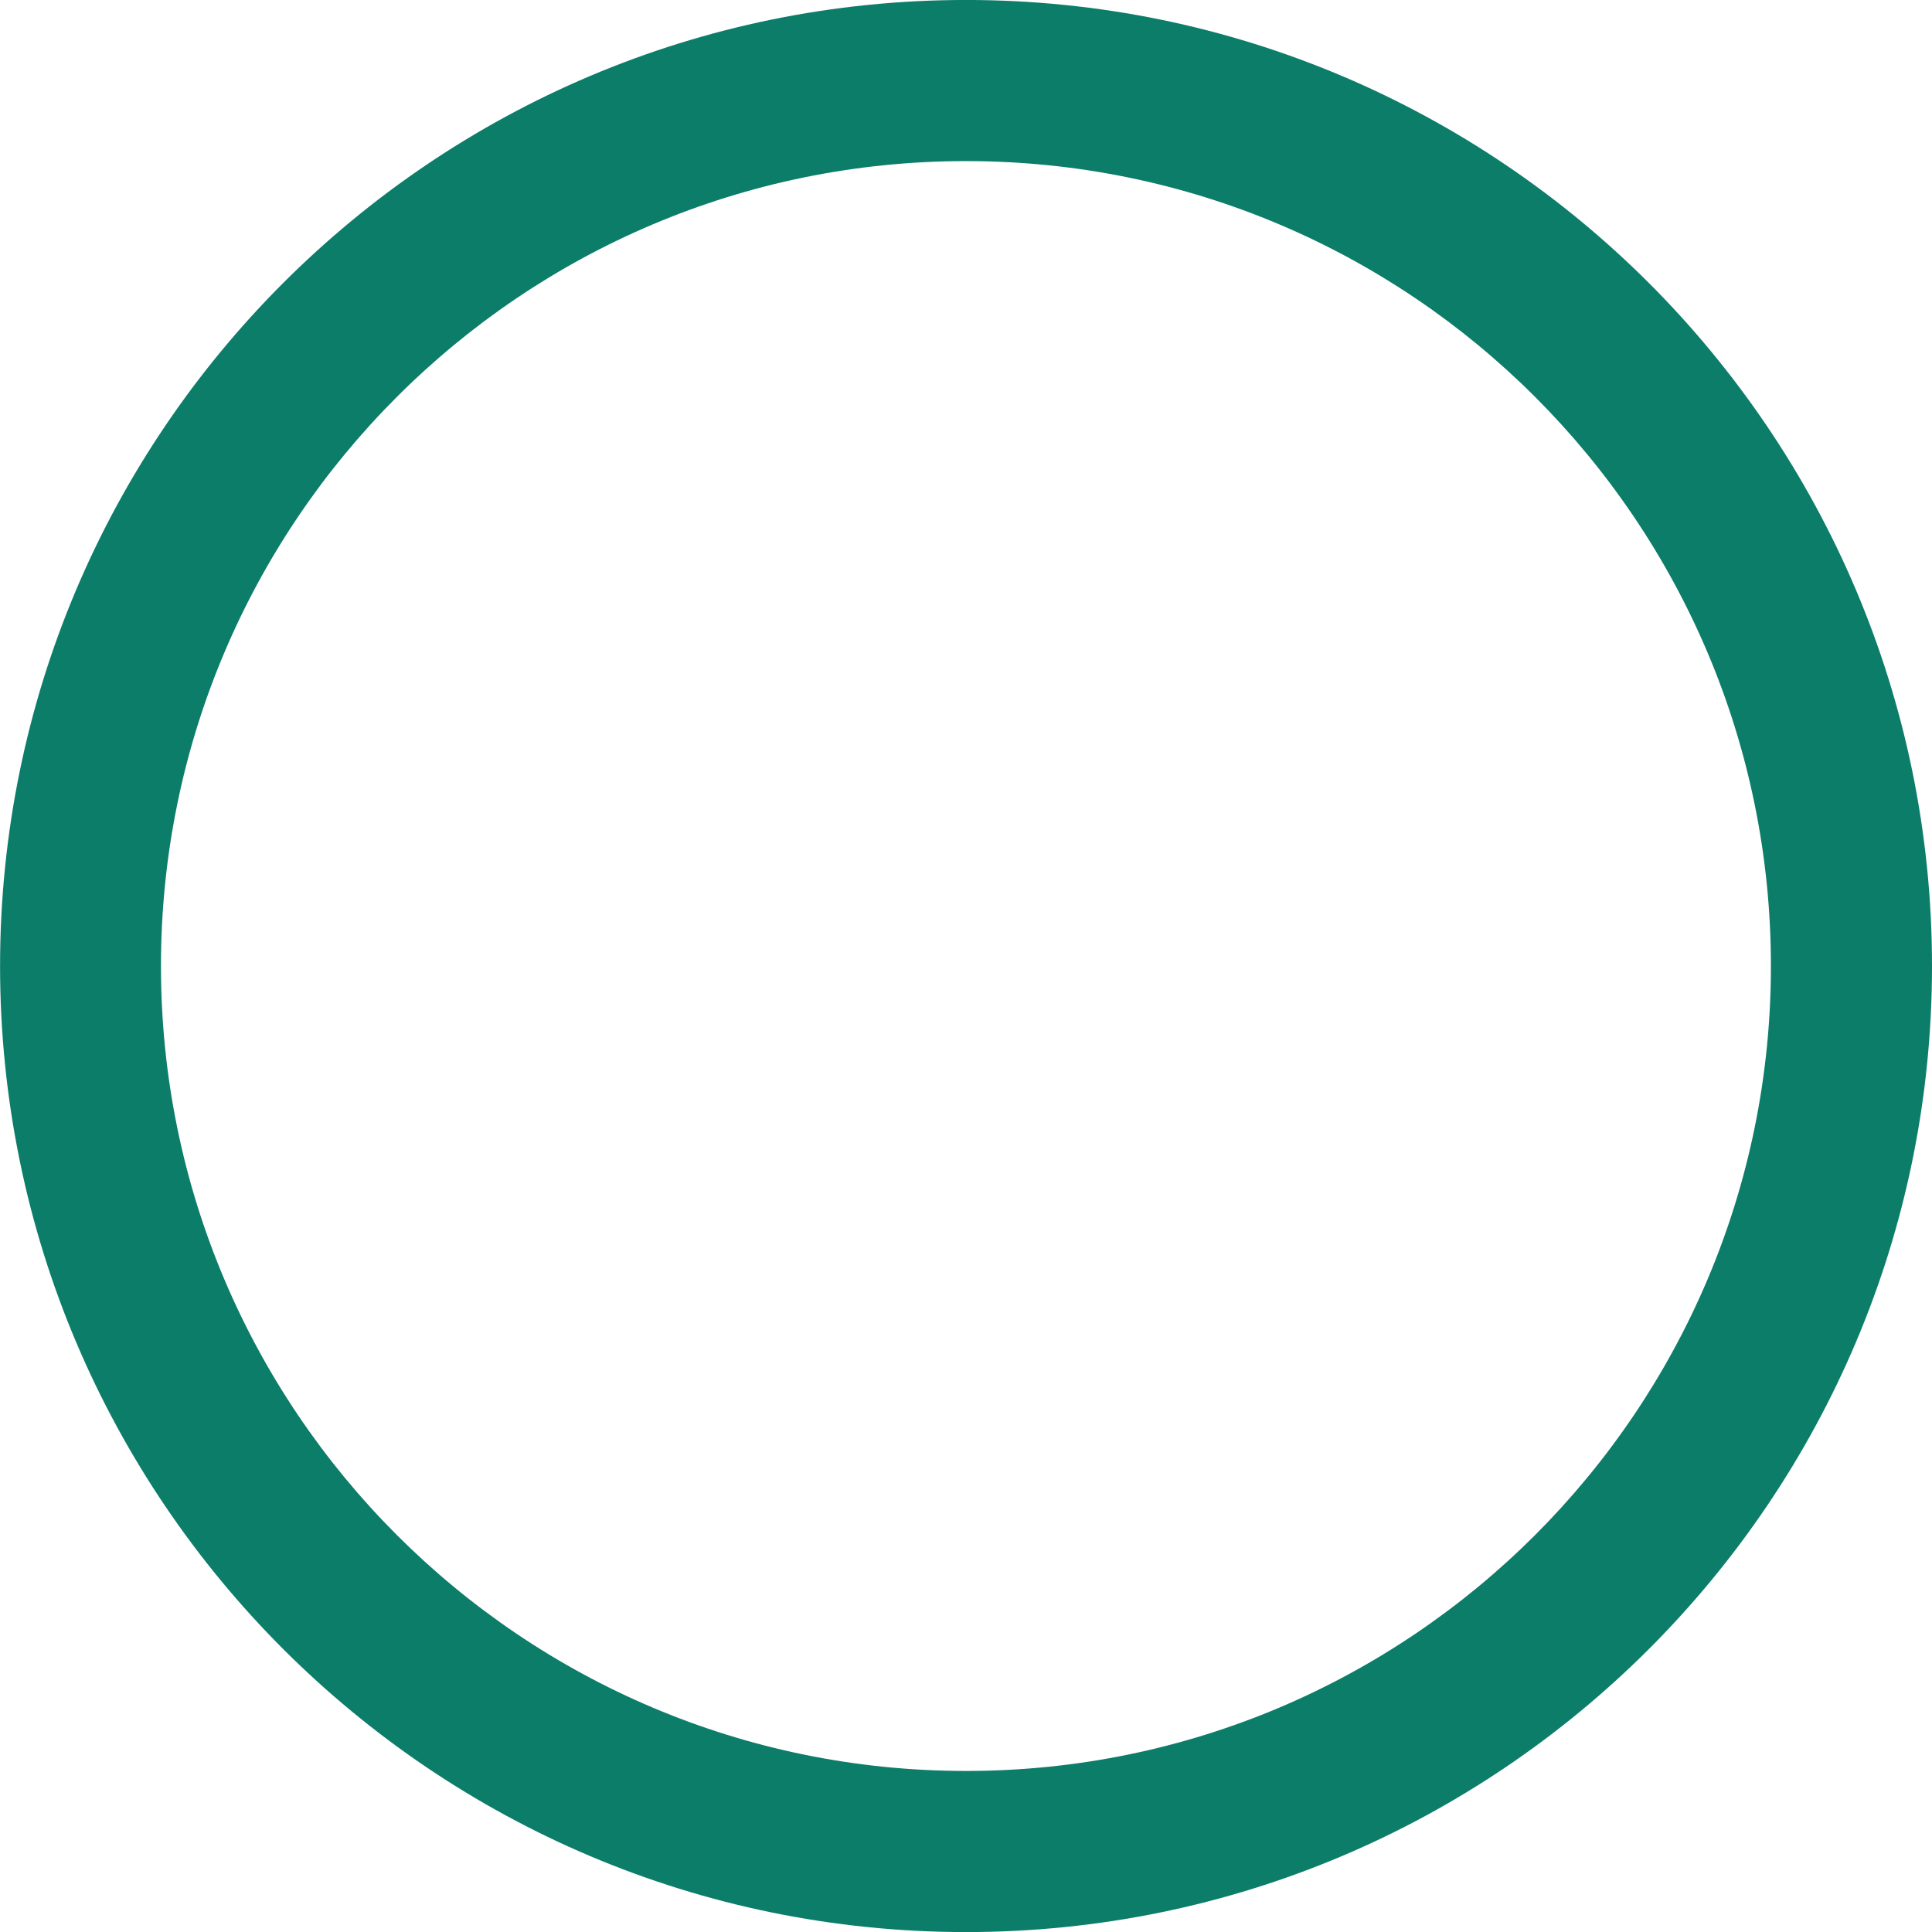
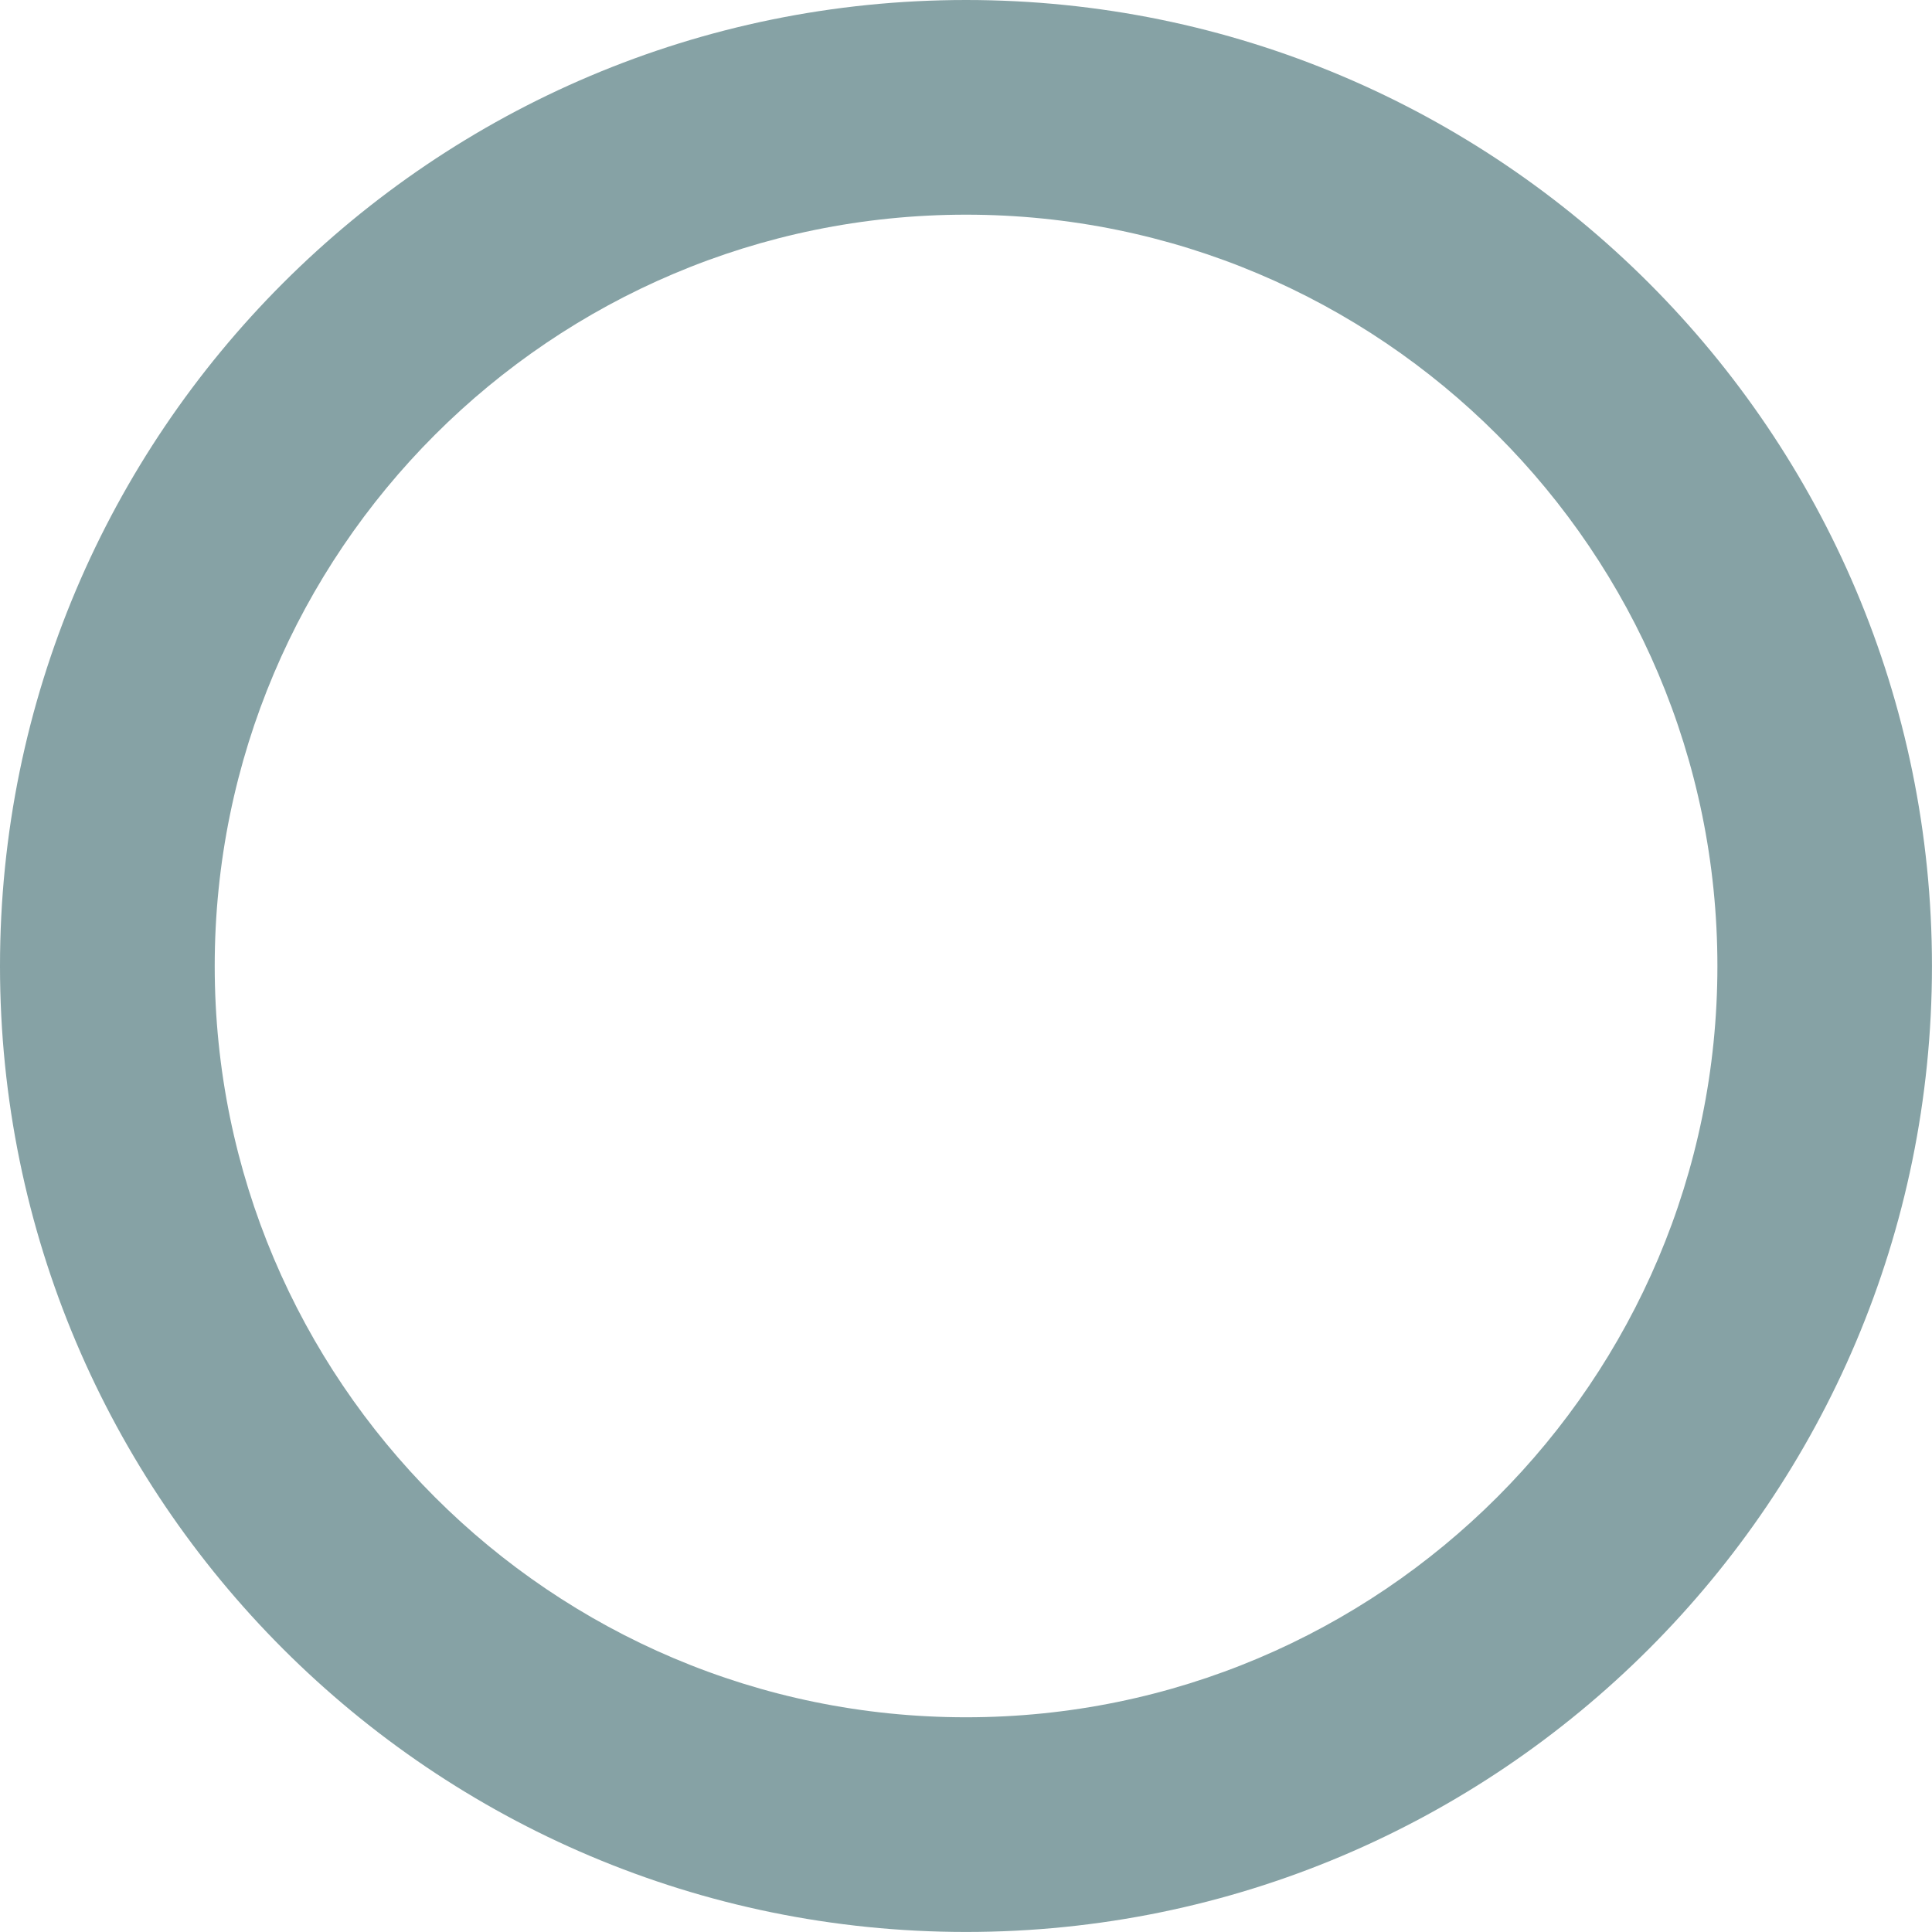
<svg xmlns="http://www.w3.org/2000/svg" width="100%" height="100%" viewBox="0 0 20 20" version="1.1" xml:space="preserve" style="fill-rule:evenodd;clip-rule:evenodd;stroke-linejoin:round;stroke-miterlimit:2;">
-   <g transform="matrix(1.98525,0,0,2.34589,-17.2075,-9.27127)">
-     <path d="M13.705,3.952C16.485,3.952 18.742,5.862 18.742,8.215C18.742,10.568 16.485,12.478 13.705,12.478C10.925,12.478 8.668,10.568 8.668,8.215C8.668,5.862 10.925,3.952 13.705,3.952ZM13.705,4.663C11.388,4.663 9.507,6.254 9.507,8.215C9.507,10.175 11.388,11.767 13.705,11.767C16.022,11.767 17.902,10.175 17.902,8.215C17.902,6.254 16.022,4.663 13.705,4.663Z" style="fill:rgb(12,125,105);" />
+   <g transform="matrix(1.58992,0,0,1.48751,0,0)">
+     <path d="M6.29,0C9.761,0 12.579,3.012 12.579,6.723C12.579,10.433 9.761,13.445 6.29,13.445C2.818,13.445 0,10.433 0,6.723C0,3.012 2.818,0 6.29,0ZM6.29,1.494C3.59,1.494 1.398,3.837 1.398,6.723C1.398,9.608 3.59,11.951 6.29,11.951C8.99,11.951 11.182,9.608 11.182,6.723C11.182,3.837 8.99,1.494 6.29,1.494Z" style="fill:rgb(134,162,165);" />
  </g>
</svg>
